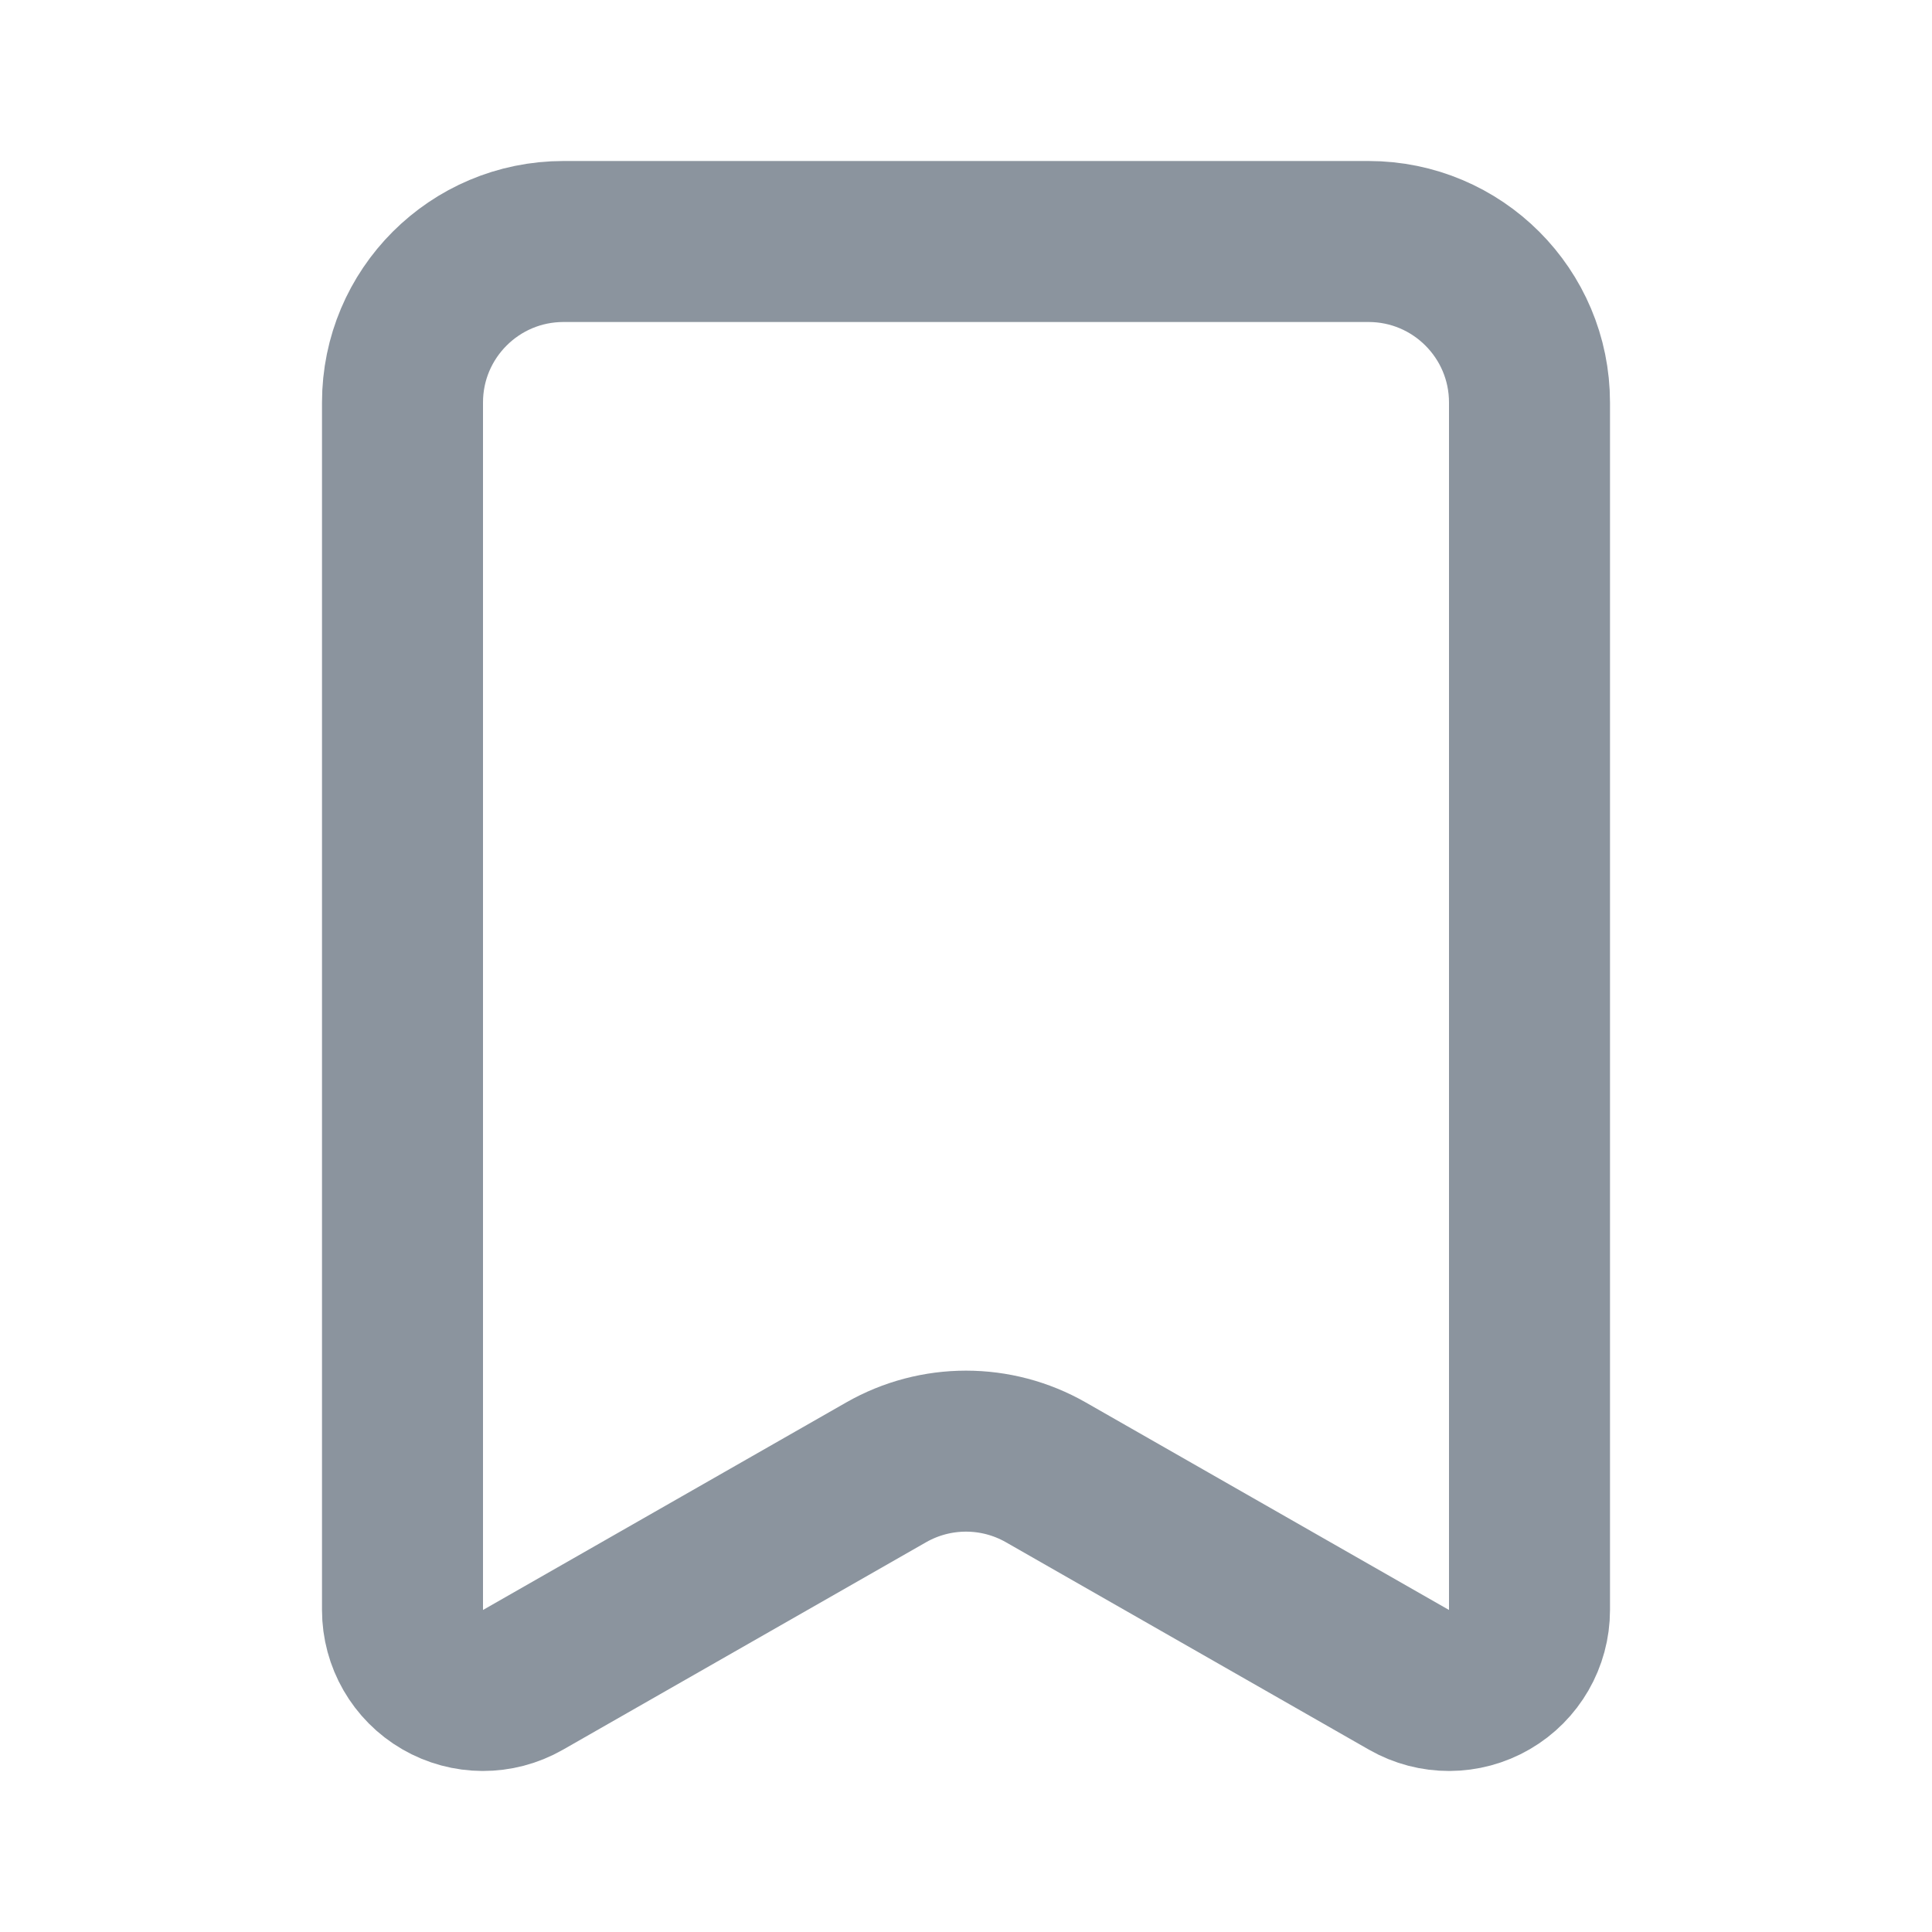
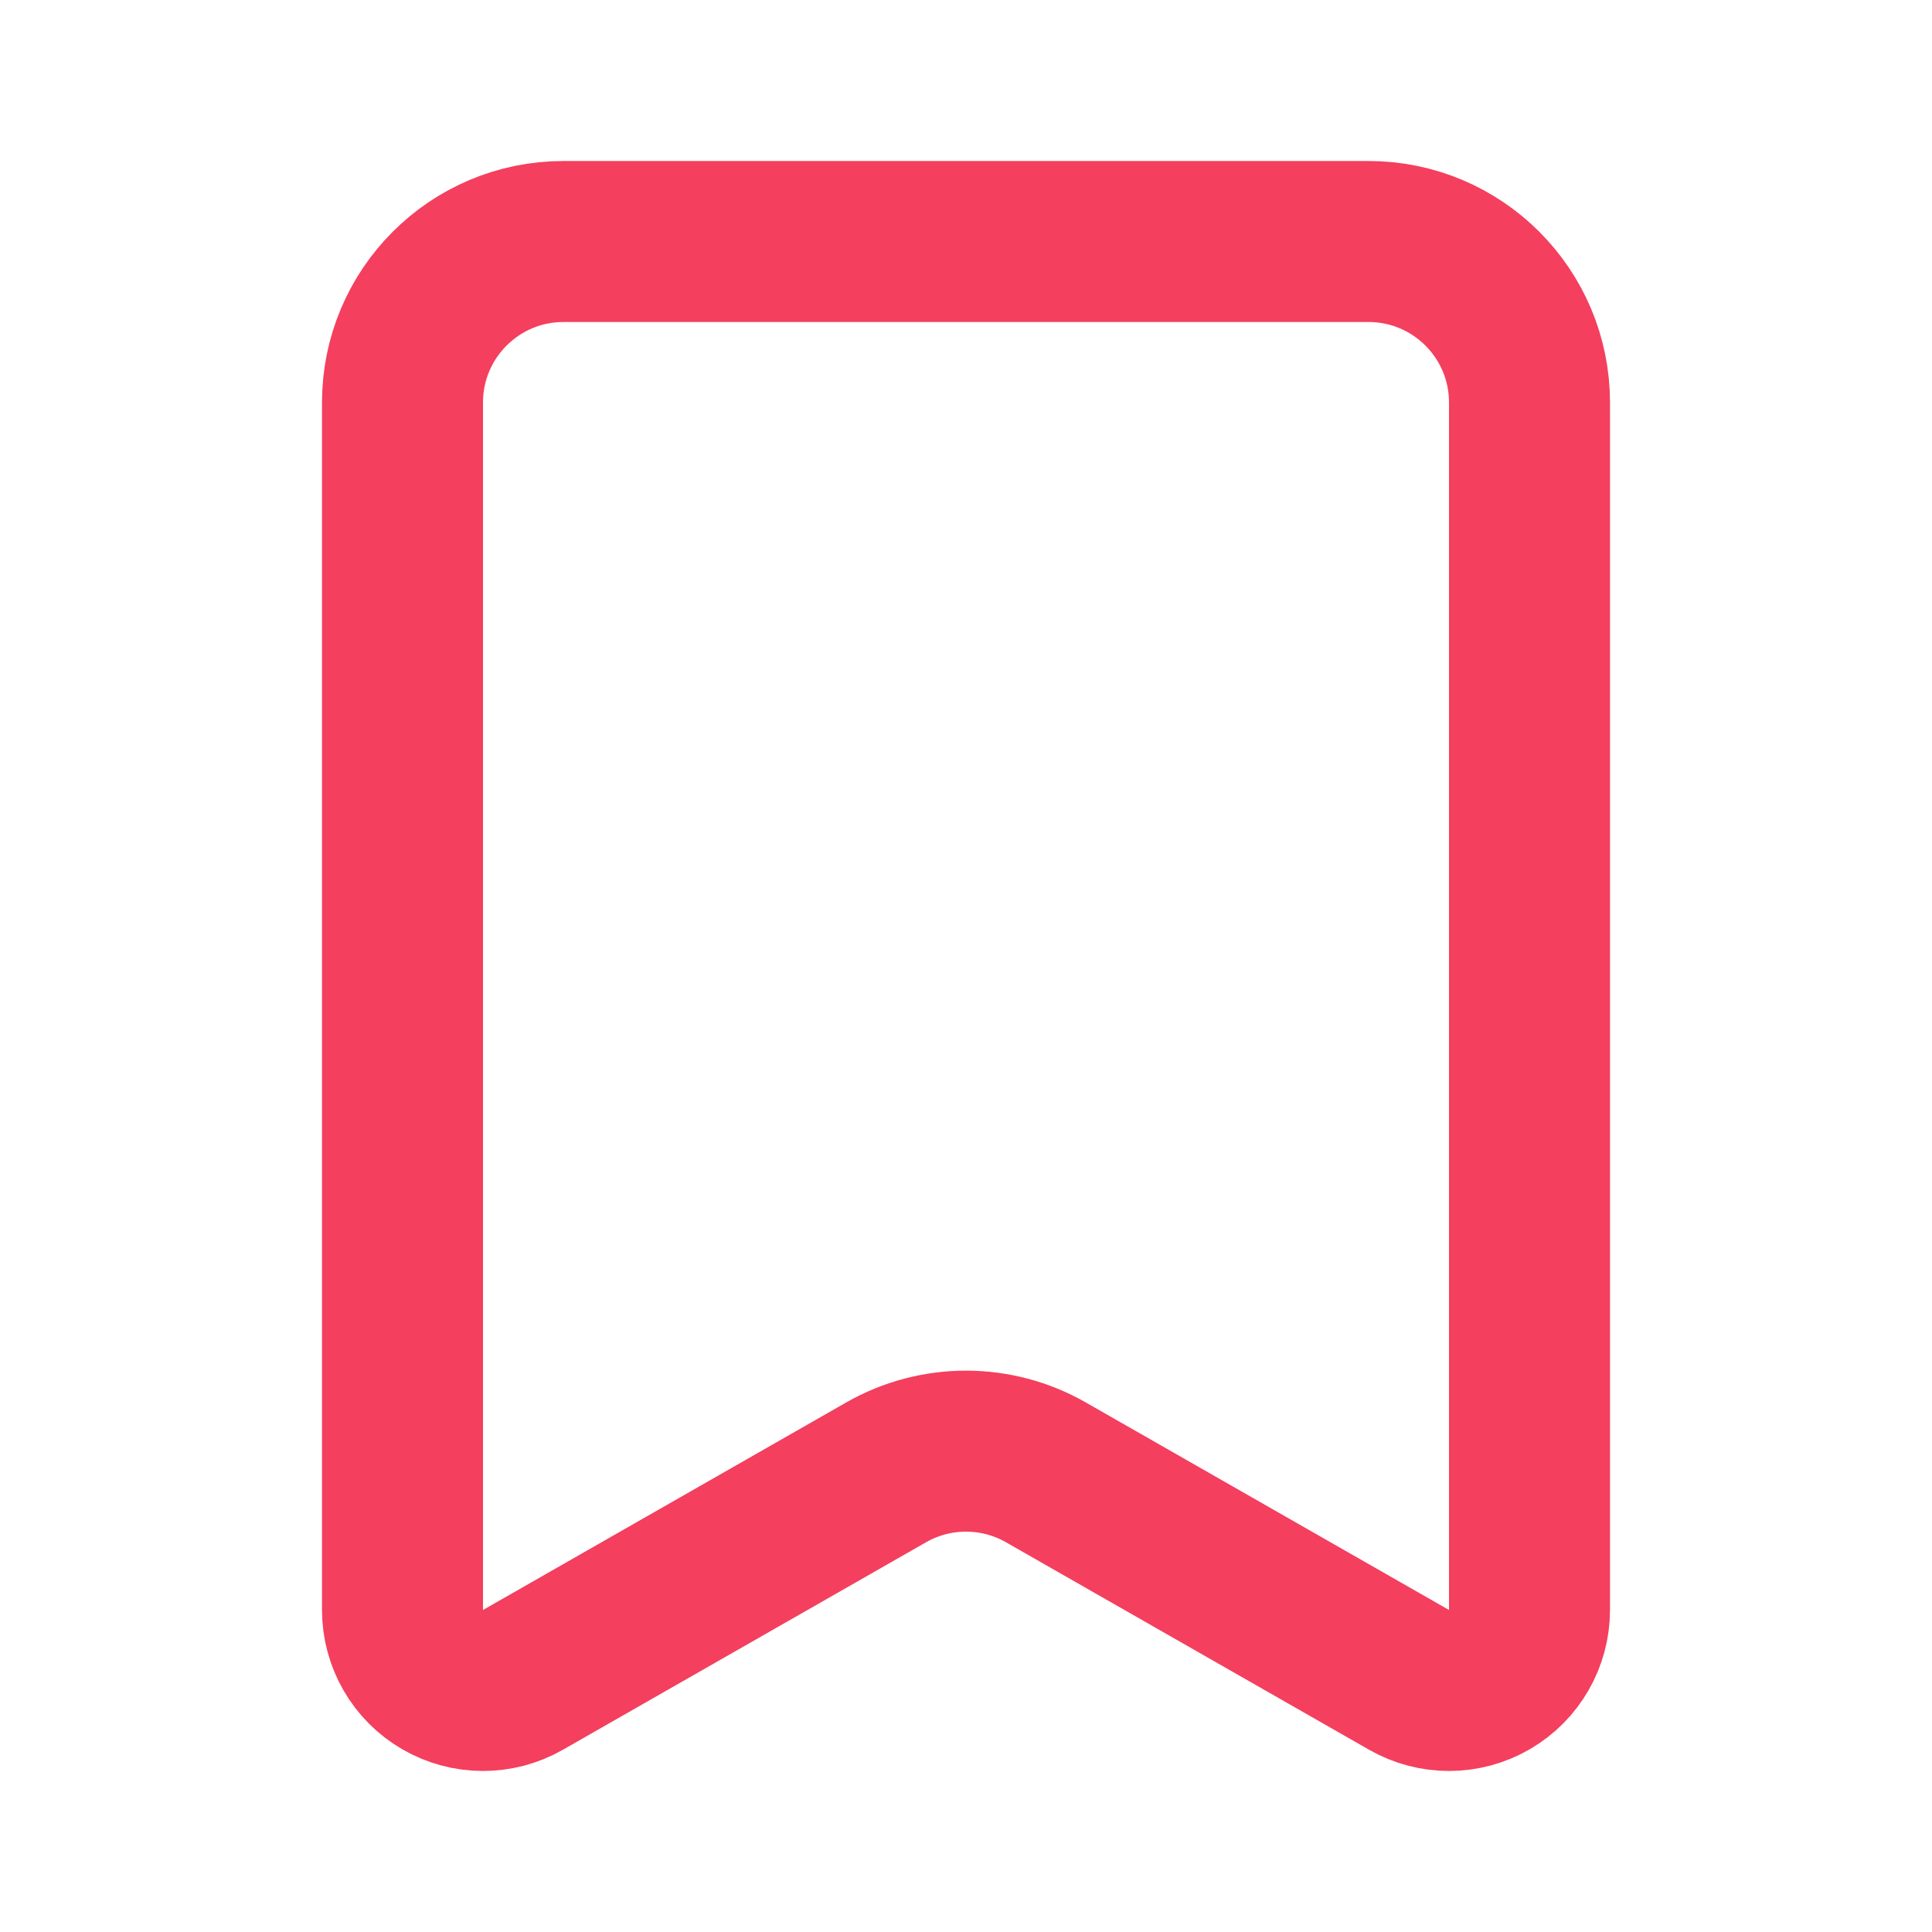
- <svg xmlns="http://www.w3.org/2000/svg" width="24" height="24" viewBox="0 0 24 24" fill="none" stroke="#8b949e" stroke-width="2" stroke-linecap="round" stroke-linejoin="round">
+ <svg xmlns="http://www.w3.org/2000/svg" width="24" height="24" viewBox="0 0 24 24" fill="none" stroke="#F43F5E" stroke-width="2" stroke-linecap="round" stroke-linejoin="round">
  <path d="M17 3a2 2 0 0 1 2 2v15a1 1 0 0 1-1.496.868l-4.512-2.578a2 2 0 0 0-1.984 0l-4.512 2.578A1 1 0 0 1 5 20V5a2 2 0 0 1 2-2z" />
</svg>
